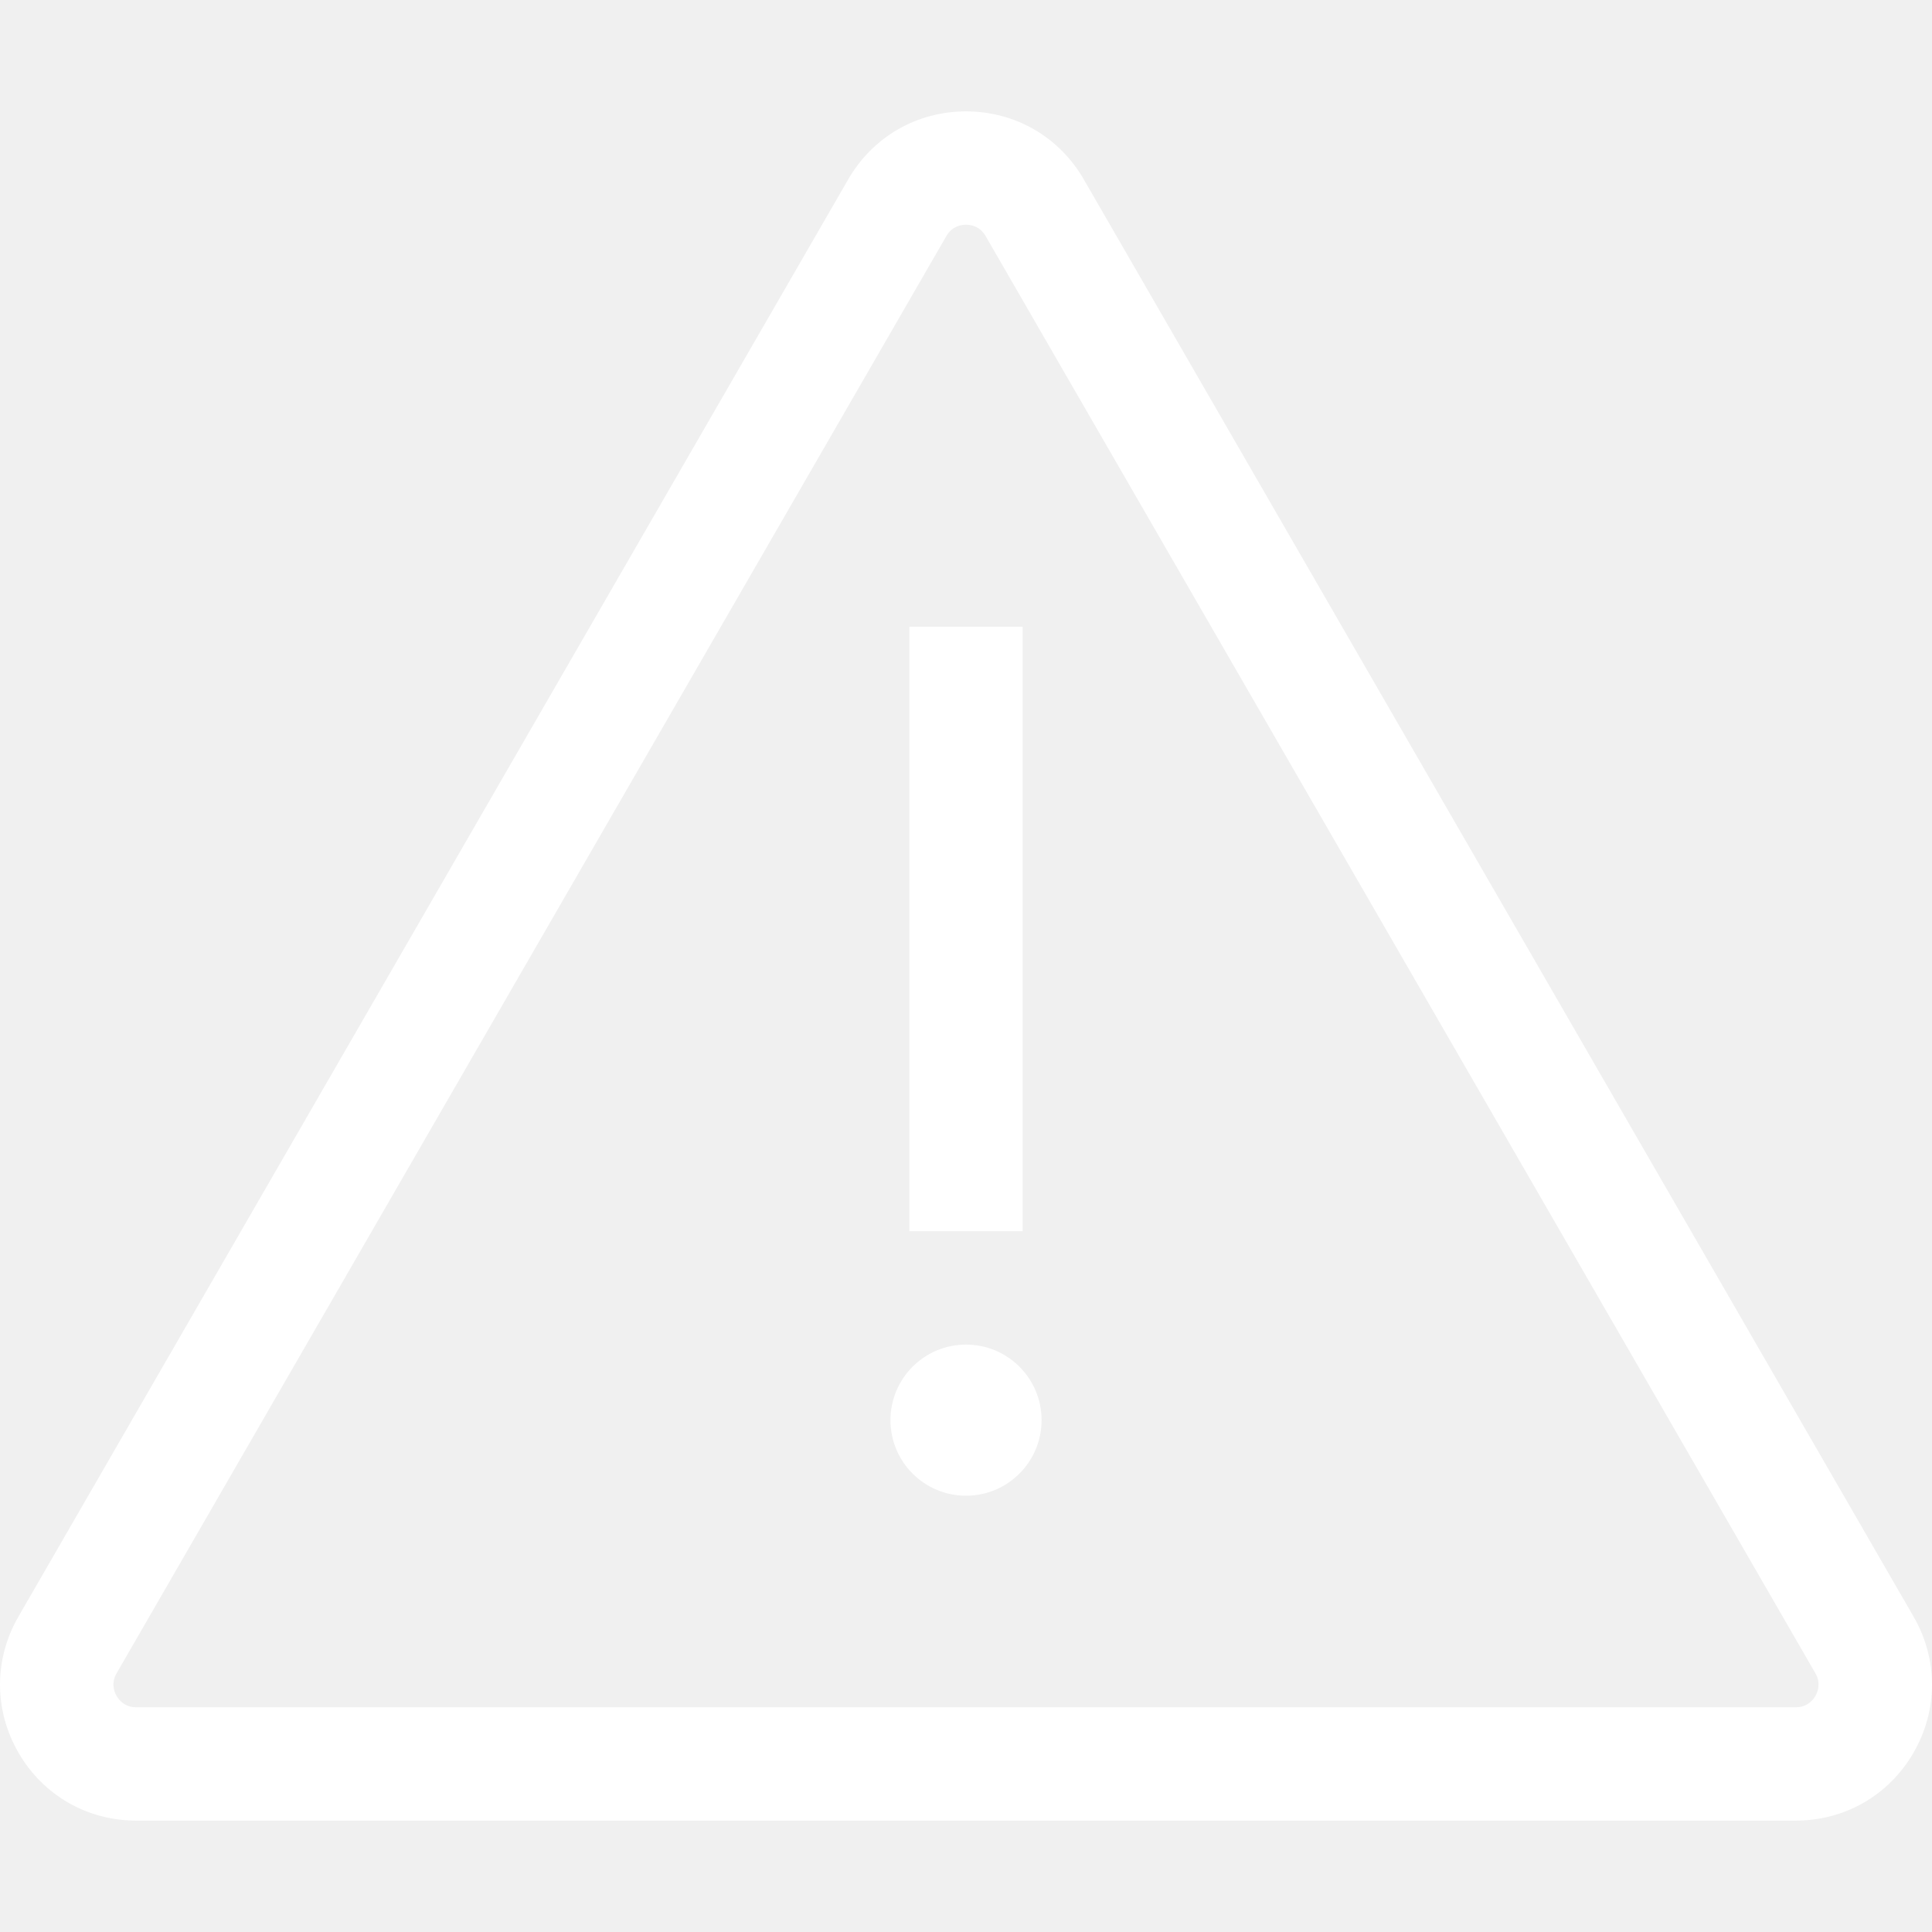
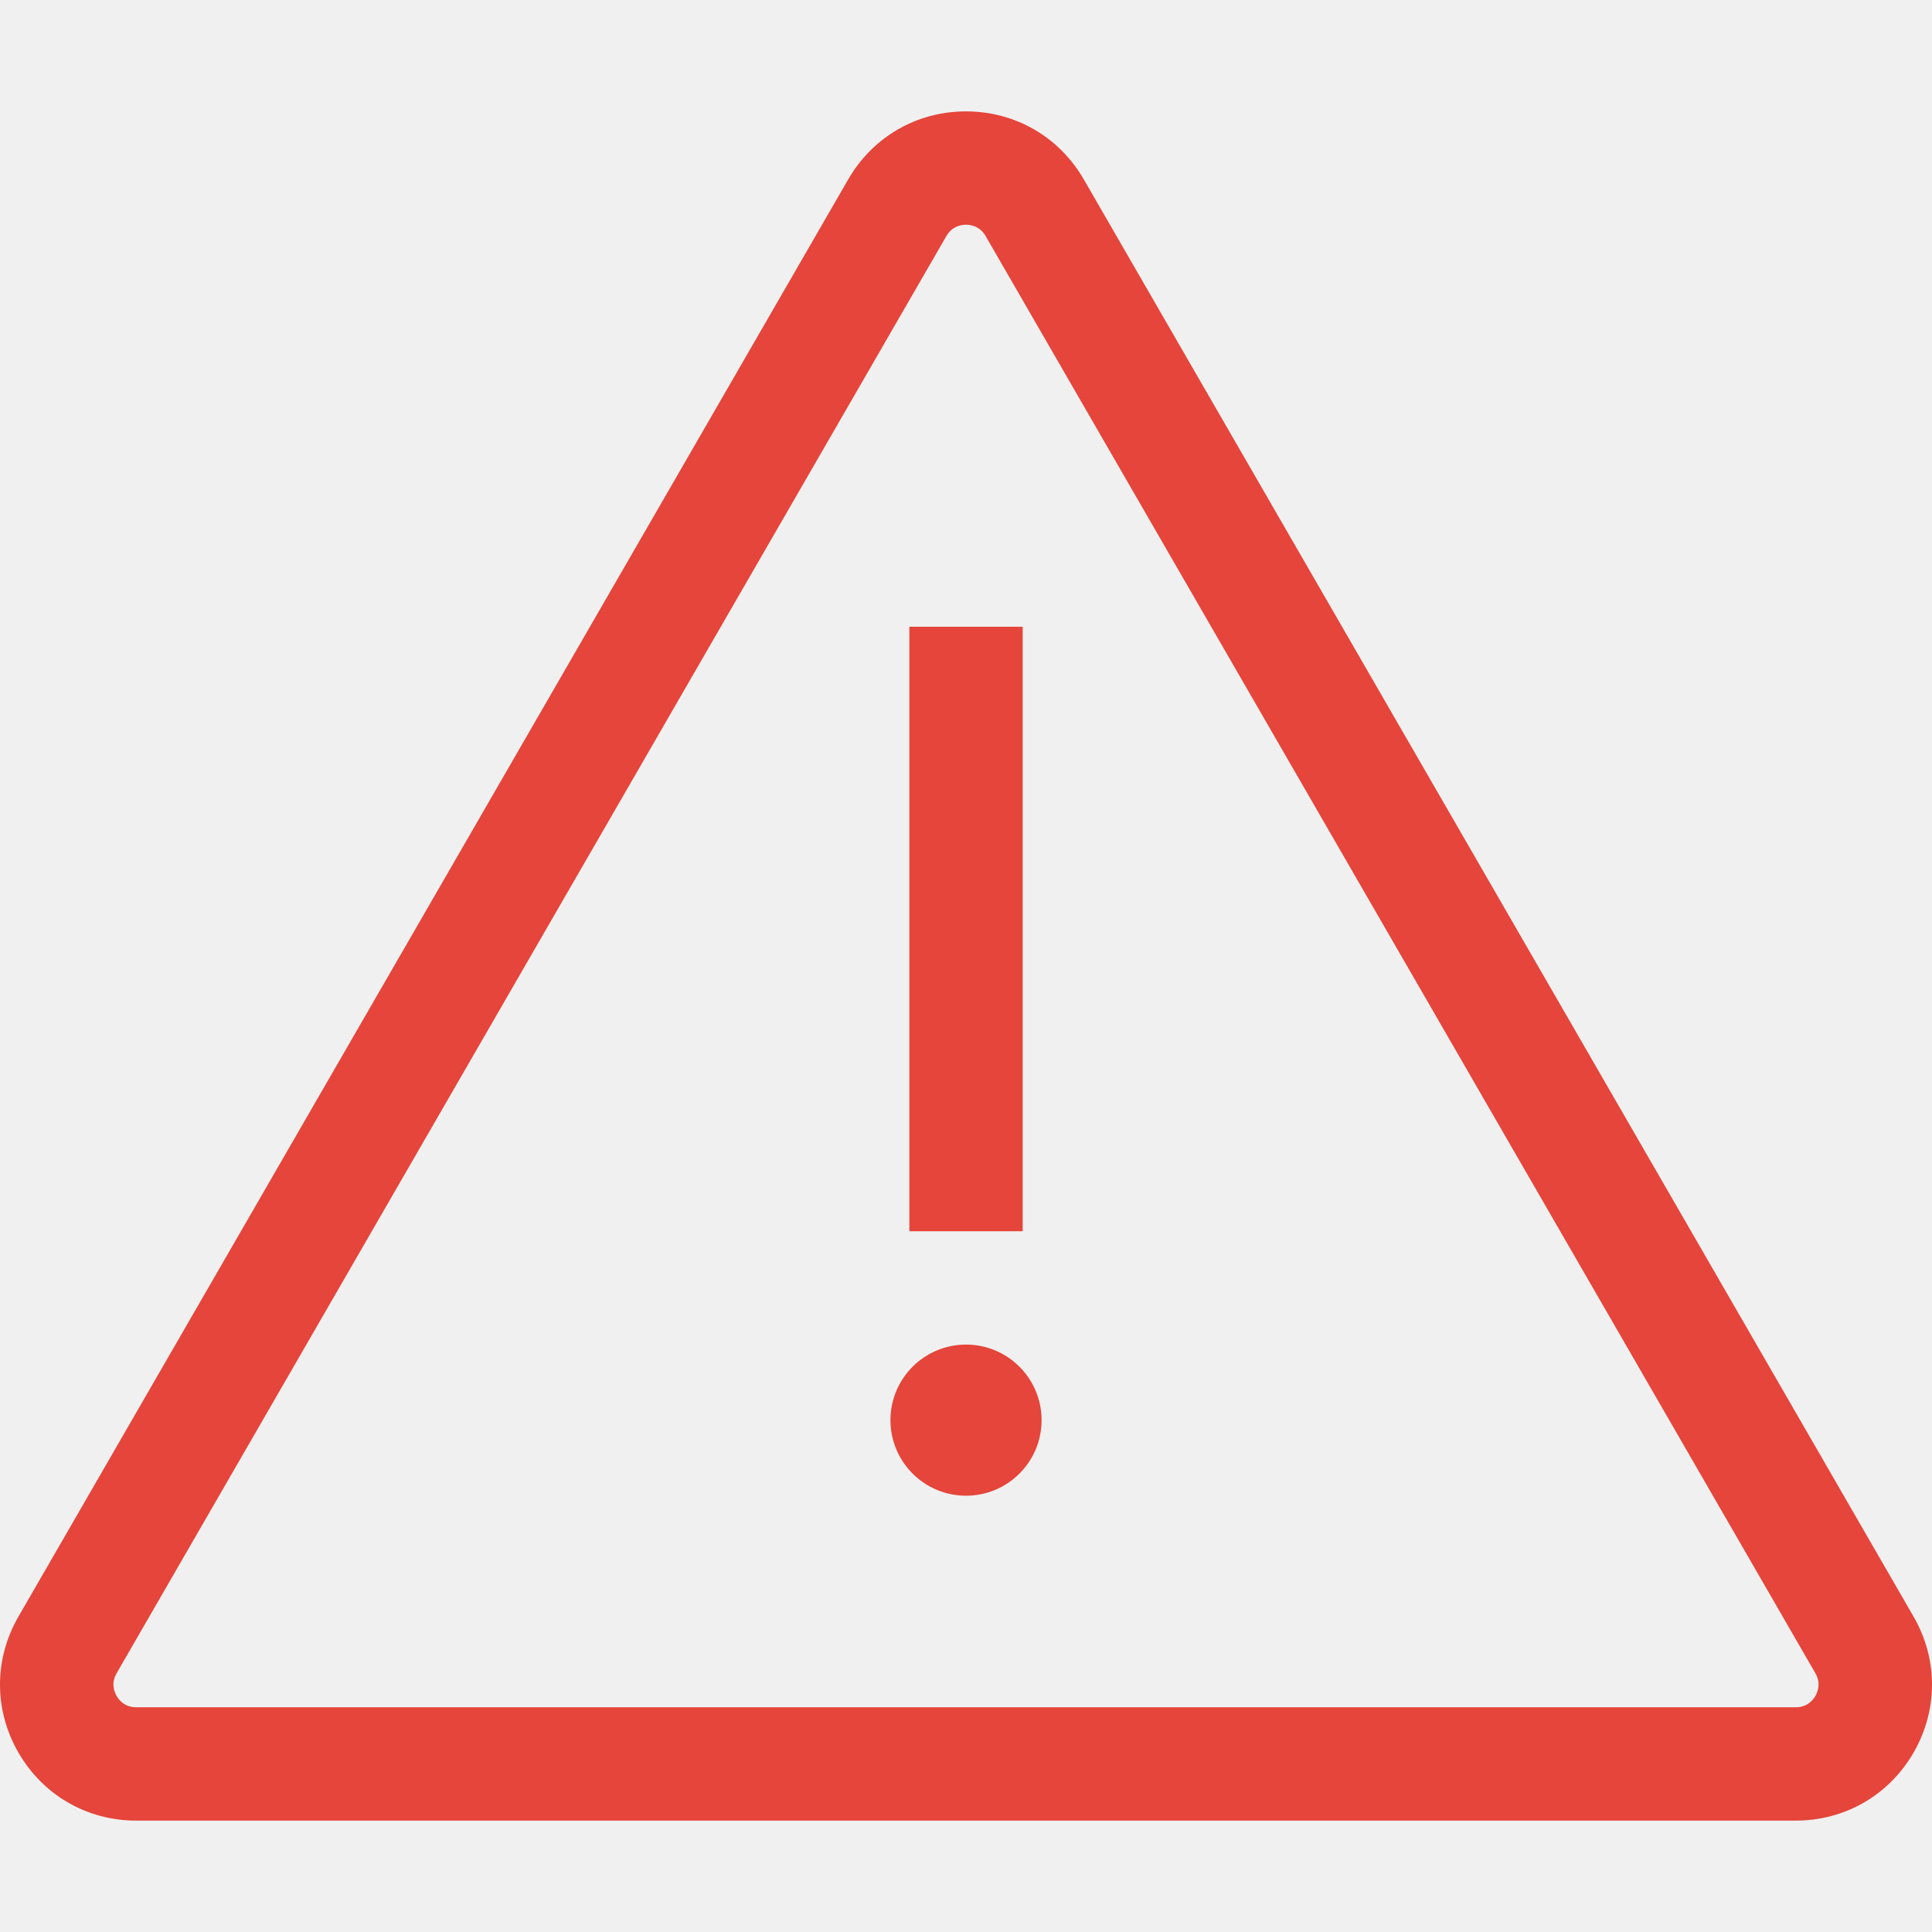
<svg xmlns="http://www.w3.org/2000/svg" version="1.1" id="Capa_1" x="0px" y="0px" viewBox="0 0 512 512" style="enable-background:new 0 0 512 512;" xml:space="preserve" width="512px" height="512px">
  <g>
    <g>
      <g>
        <g>
-           <path d="M507.113,428.415L287.215,47.541c-6.515-11.285-18.184-18.022-31.215-18.022c-13.031,0-24.7,6.737-31.215,18.022     L4.887,428.415c-6.516,11.285-6.516,24.76,0,36.044c6.515,11.285,18.184,18.022,31.215,18.022h439.796     c13.031,0,24.7-6.737,31.215-18.022C513.629,453.175,513.629,439.7,507.113,428.415z M481.101,449.441     c-0.647,1.122-2.186,3.004-5.202,3.004H36.102c-3.018,0-4.556-1.881-5.202-3.004c-0.647-1.121-1.509-3.394,0-6.007     L250.797,62.559c1.509-2.613,3.907-3.004,5.202-3.004c1.296,0,3.694,0.39,5.202,3.004L481.1,443.434     C482.61,446.047,481.748,448.32,481.101,449.441z" data-original="#000000" class="active-path" data-old_color="#000000" fill="#FFFFFF" />
-           <rect x="240.987" y="166.095" width="30.037" height="160.197" data-original="#000000" class="active-path" data-old_color="#000000" fill="#FFFFFF" />
-           <circle cx="256.005" cy="376.354" r="20.025" data-original="#000000" class="active-path" data-old_color="#000000" fill="#FFFFFF" />
+           <path d="M507.113,428.415L287.215,47.541c-6.515-11.285-18.184-18.022-31.215-18.022c-13.031,0-24.7,6.737-31.215,18.022     L4.887,428.415c-6.516,11.285-6.516,24.76,0,36.044c6.515,11.285,18.184,18.022,31.215,18.022h439.796     c13.031,0,24.7-6.737,31.215-18.022C513.629,453.175,513.629,439.7,507.113,428.415z M481.101,449.441     c-0.647,1.122-2.186,3.004-5.202,3.004H36.102c-3.018,0-4.556-1.881-5.202-3.004c-0.647-1.121-1.509-3.394,0-6.007     L250.797,62.559c1.509-2.613,3.907-3.004,5.202-3.004c1.296,0,3.694,0.39,5.202,3.004L481.1,443.434     C482.61,446.047,481.748,448.32,481.101,449.441z" data-original="#000000" class="active-path" data-old_color="#000000" fill="#e5453a" />
+           <rect x="240.987" y="166.095" width="30.037" height="160.197" data-original="#000000" class="active-path" data-old_color="#000000" fill="#e5453a" />
+           <circle cx="256.005" cy="376.354" r="20.025" data-original="#000000" class="active-path" data-old_color="#000000" fill="#e5453a" />
        </g>
      </g>
    </g>
  </g>
</svg>
